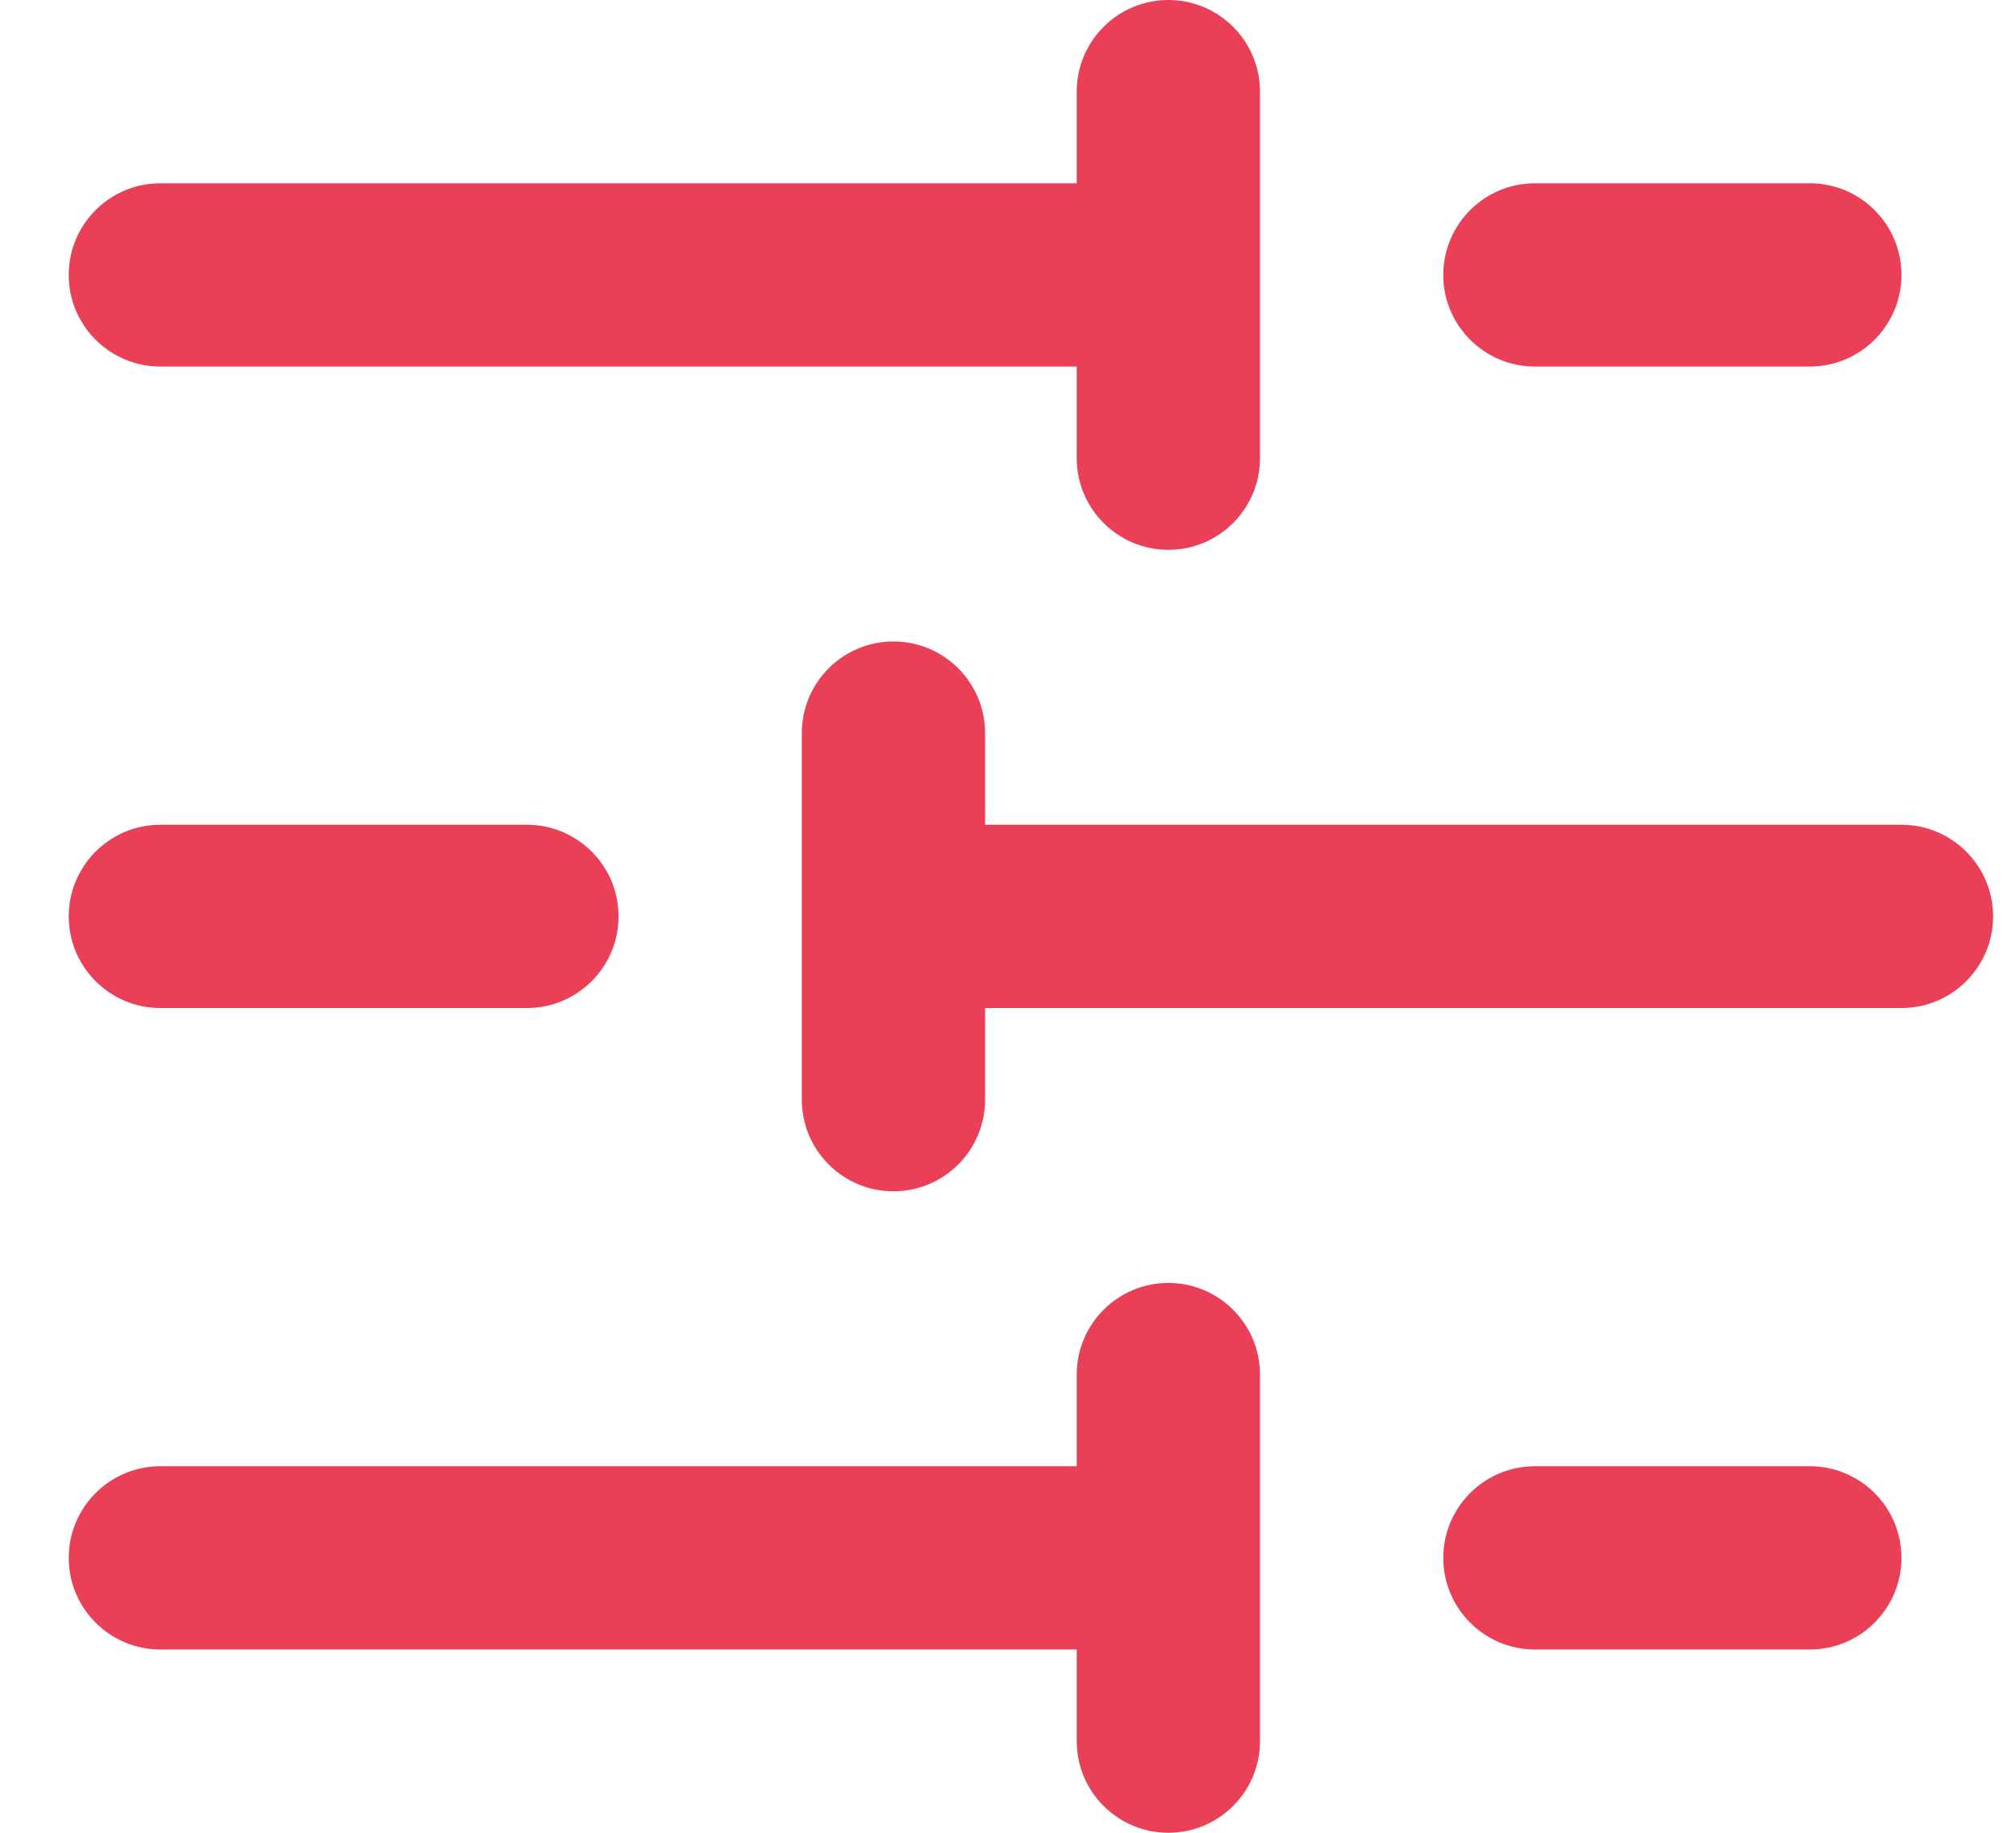
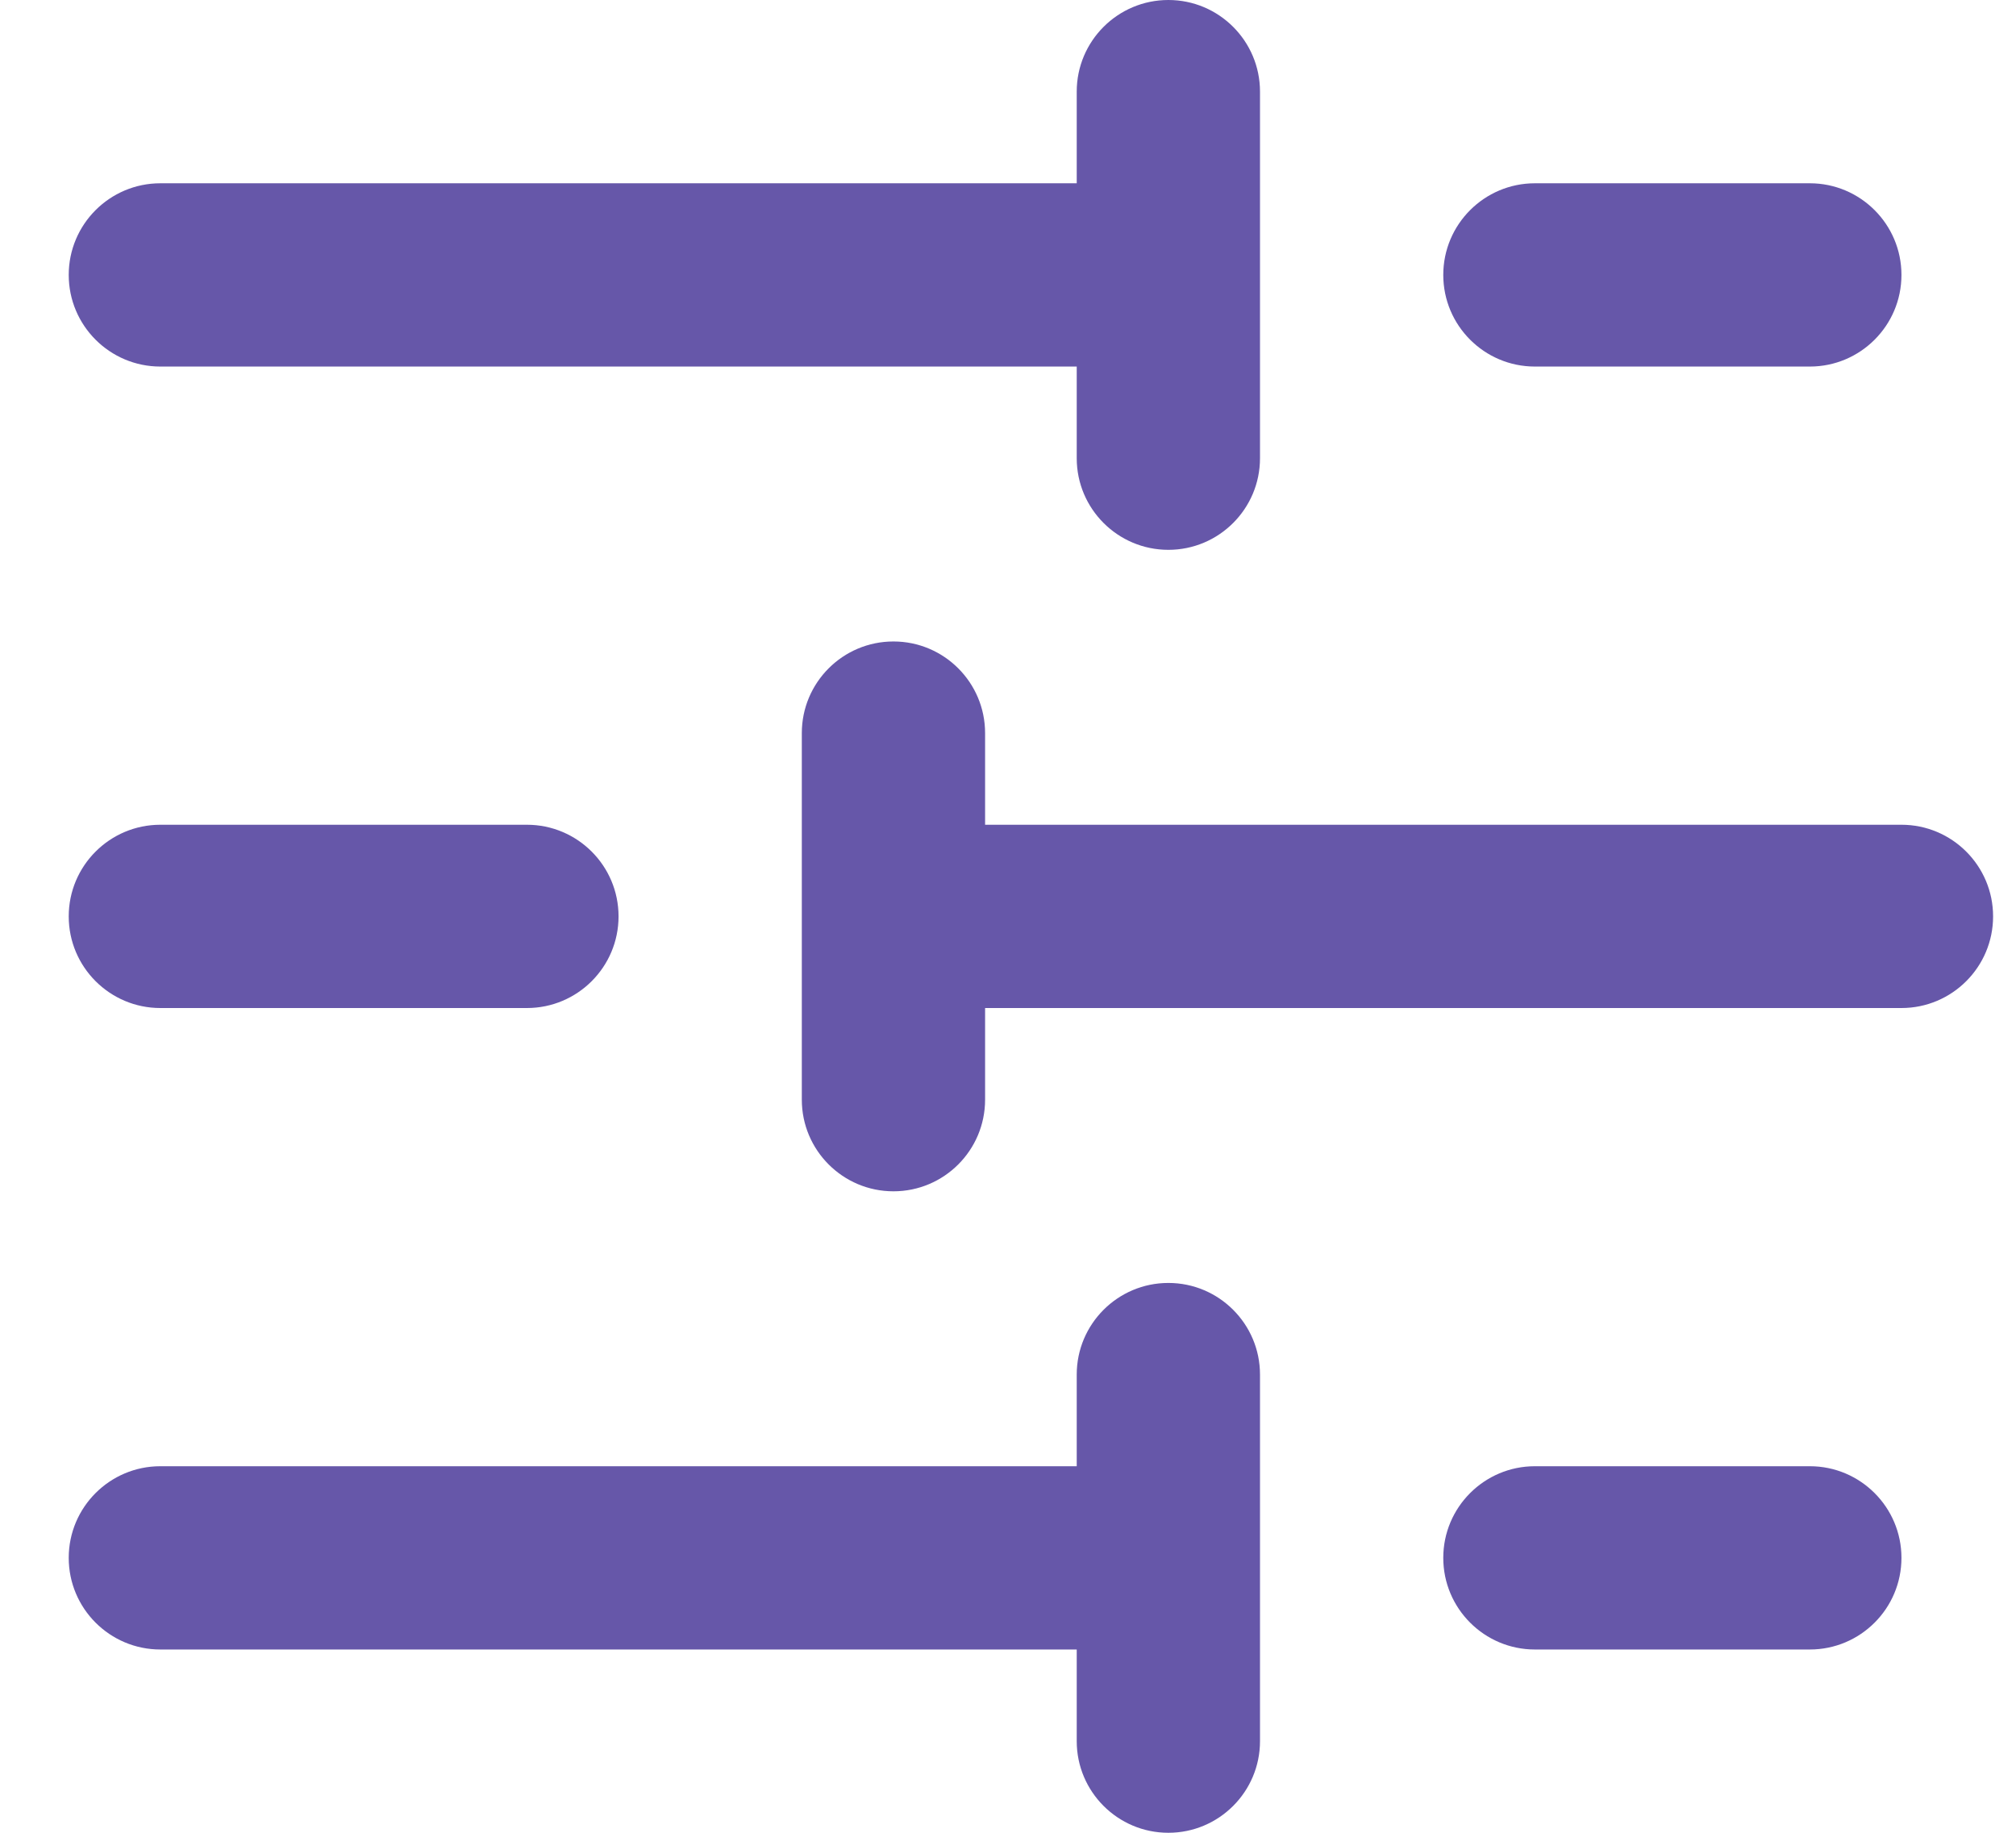
<svg xmlns="http://www.w3.org/2000/svg" width="22" height="20" viewBox="0 0 22 20" fill="none">
-   <path fill-rule="evenodd" clip-rule="evenodd" d="M12.75 0C13.302 0 13.75 0.448 13.75 1V5C13.75 5.552 13.302 6 12.75 6C12.198 6 11.75 5.552 11.75 5V4H1.75C1.198 4 0.75 3.552 0.75 3C0.75 2.448 1.198 2 1.75 2H11.75V1C11.75 0.448 12.198 0 12.75 0ZM15.75 3C15.75 2.448 16.198 2 16.75 2H19.75C20.302 2 20.75 2.448 20.75 3C20.75 3.552 20.302 4 19.75 4H16.75C16.198 4 15.75 3.552 15.75 3ZM9.75 7C10.302 7 10.75 7.448 10.75 8V9H20.75C21.302 9 21.75 9.448 21.75 10C21.75 10.552 21.302 11 20.75 11H10.75V12C10.75 12.552 10.302 13 9.75 13C9.198 13 8.75 12.552 8.75 12V8C8.75 7.448 9.198 7 9.75 7ZM0.75 10C0.75 9.448 1.198 9 1.75 9H5.75C6.302 9 6.75 9.448 6.75 10C6.75 10.552 6.302 11 5.75 11H1.75C1.198 11 0.75 10.552 0.75 10ZM12.75 14C13.302 14 13.75 14.448 13.75 15V19C13.75 19.552 13.302 20 12.75 20C12.198 20 11.75 19.552 11.75 19V18H1.75C1.198 18 0.75 17.552 0.75 17C0.75 16.448 1.198 16 1.75 16H11.75V15C11.75 14.448 12.198 14 12.75 14ZM15.75 17C15.75 16.448 16.198 16 16.75 16H19.75C20.302 16 20.75 16.448 20.75 17C20.75 17.552 20.302 18 19.75 18H16.75C16.198 18 15.75 17.552 15.75 17Z" fill="#E94057" />
+   <path fill-rule="evenodd" clip-rule="evenodd" d="M12.75 0C13.302 0 13.75 0.448 13.75 1V5C13.75 5.552 13.302 6 12.75 6C12.198 6 11.75 5.552 11.75 5V4H1.75C1.198 4 0.75 3.552 0.75 3C0.75 2.448 1.198 2 1.75 2H11.75V1C11.75 0.448 12.198 0 12.75 0ZM15.75 3C15.75 2.448 16.198 2 16.75 2H19.75C20.302 2 20.75 2.448 20.75 3C20.75 3.552 20.302 4 19.75 4H16.75C16.198 4 15.75 3.552 15.75 3ZM9.75 7C10.302 7 10.75 7.448 10.75 8V9H20.75C21.302 9 21.75 9.448 21.75 10C21.75 10.552 21.302 11 20.75 11H10.75V12C10.75 12.552 10.302 13 9.75 13C9.198 13 8.75 12.552 8.75 12V8C8.75 7.448 9.198 7 9.75 7ZM0.75 10C0.75 9.448 1.198 9 1.75 9H5.75C6.302 9 6.75 9.448 6.75 10C6.75 10.552 6.302 11 5.75 11H1.75C1.198 11 0.75 10.552 0.75 10ZM12.75 14C13.302 14 13.75 14.448 13.75 15V19C13.75 19.552 13.302 20 12.75 20C12.198 20 11.75 19.552 11.75 19V18H1.75C1.198 18 0.75 17.552 0.75 17C0.75 16.448 1.198 16 1.75 16H11.75V15C11.75 14.448 12.198 14 12.75 14ZM15.75 17C15.75 16.448 16.198 16 16.75 16H19.75C20.302 16 20.75 16.448 20.75 17C20.75 17.552 20.302 18 19.75 18H16.75C16.198 18 15.75 17.552 15.75 17Z" fill="#6657a9" />
</svg>
